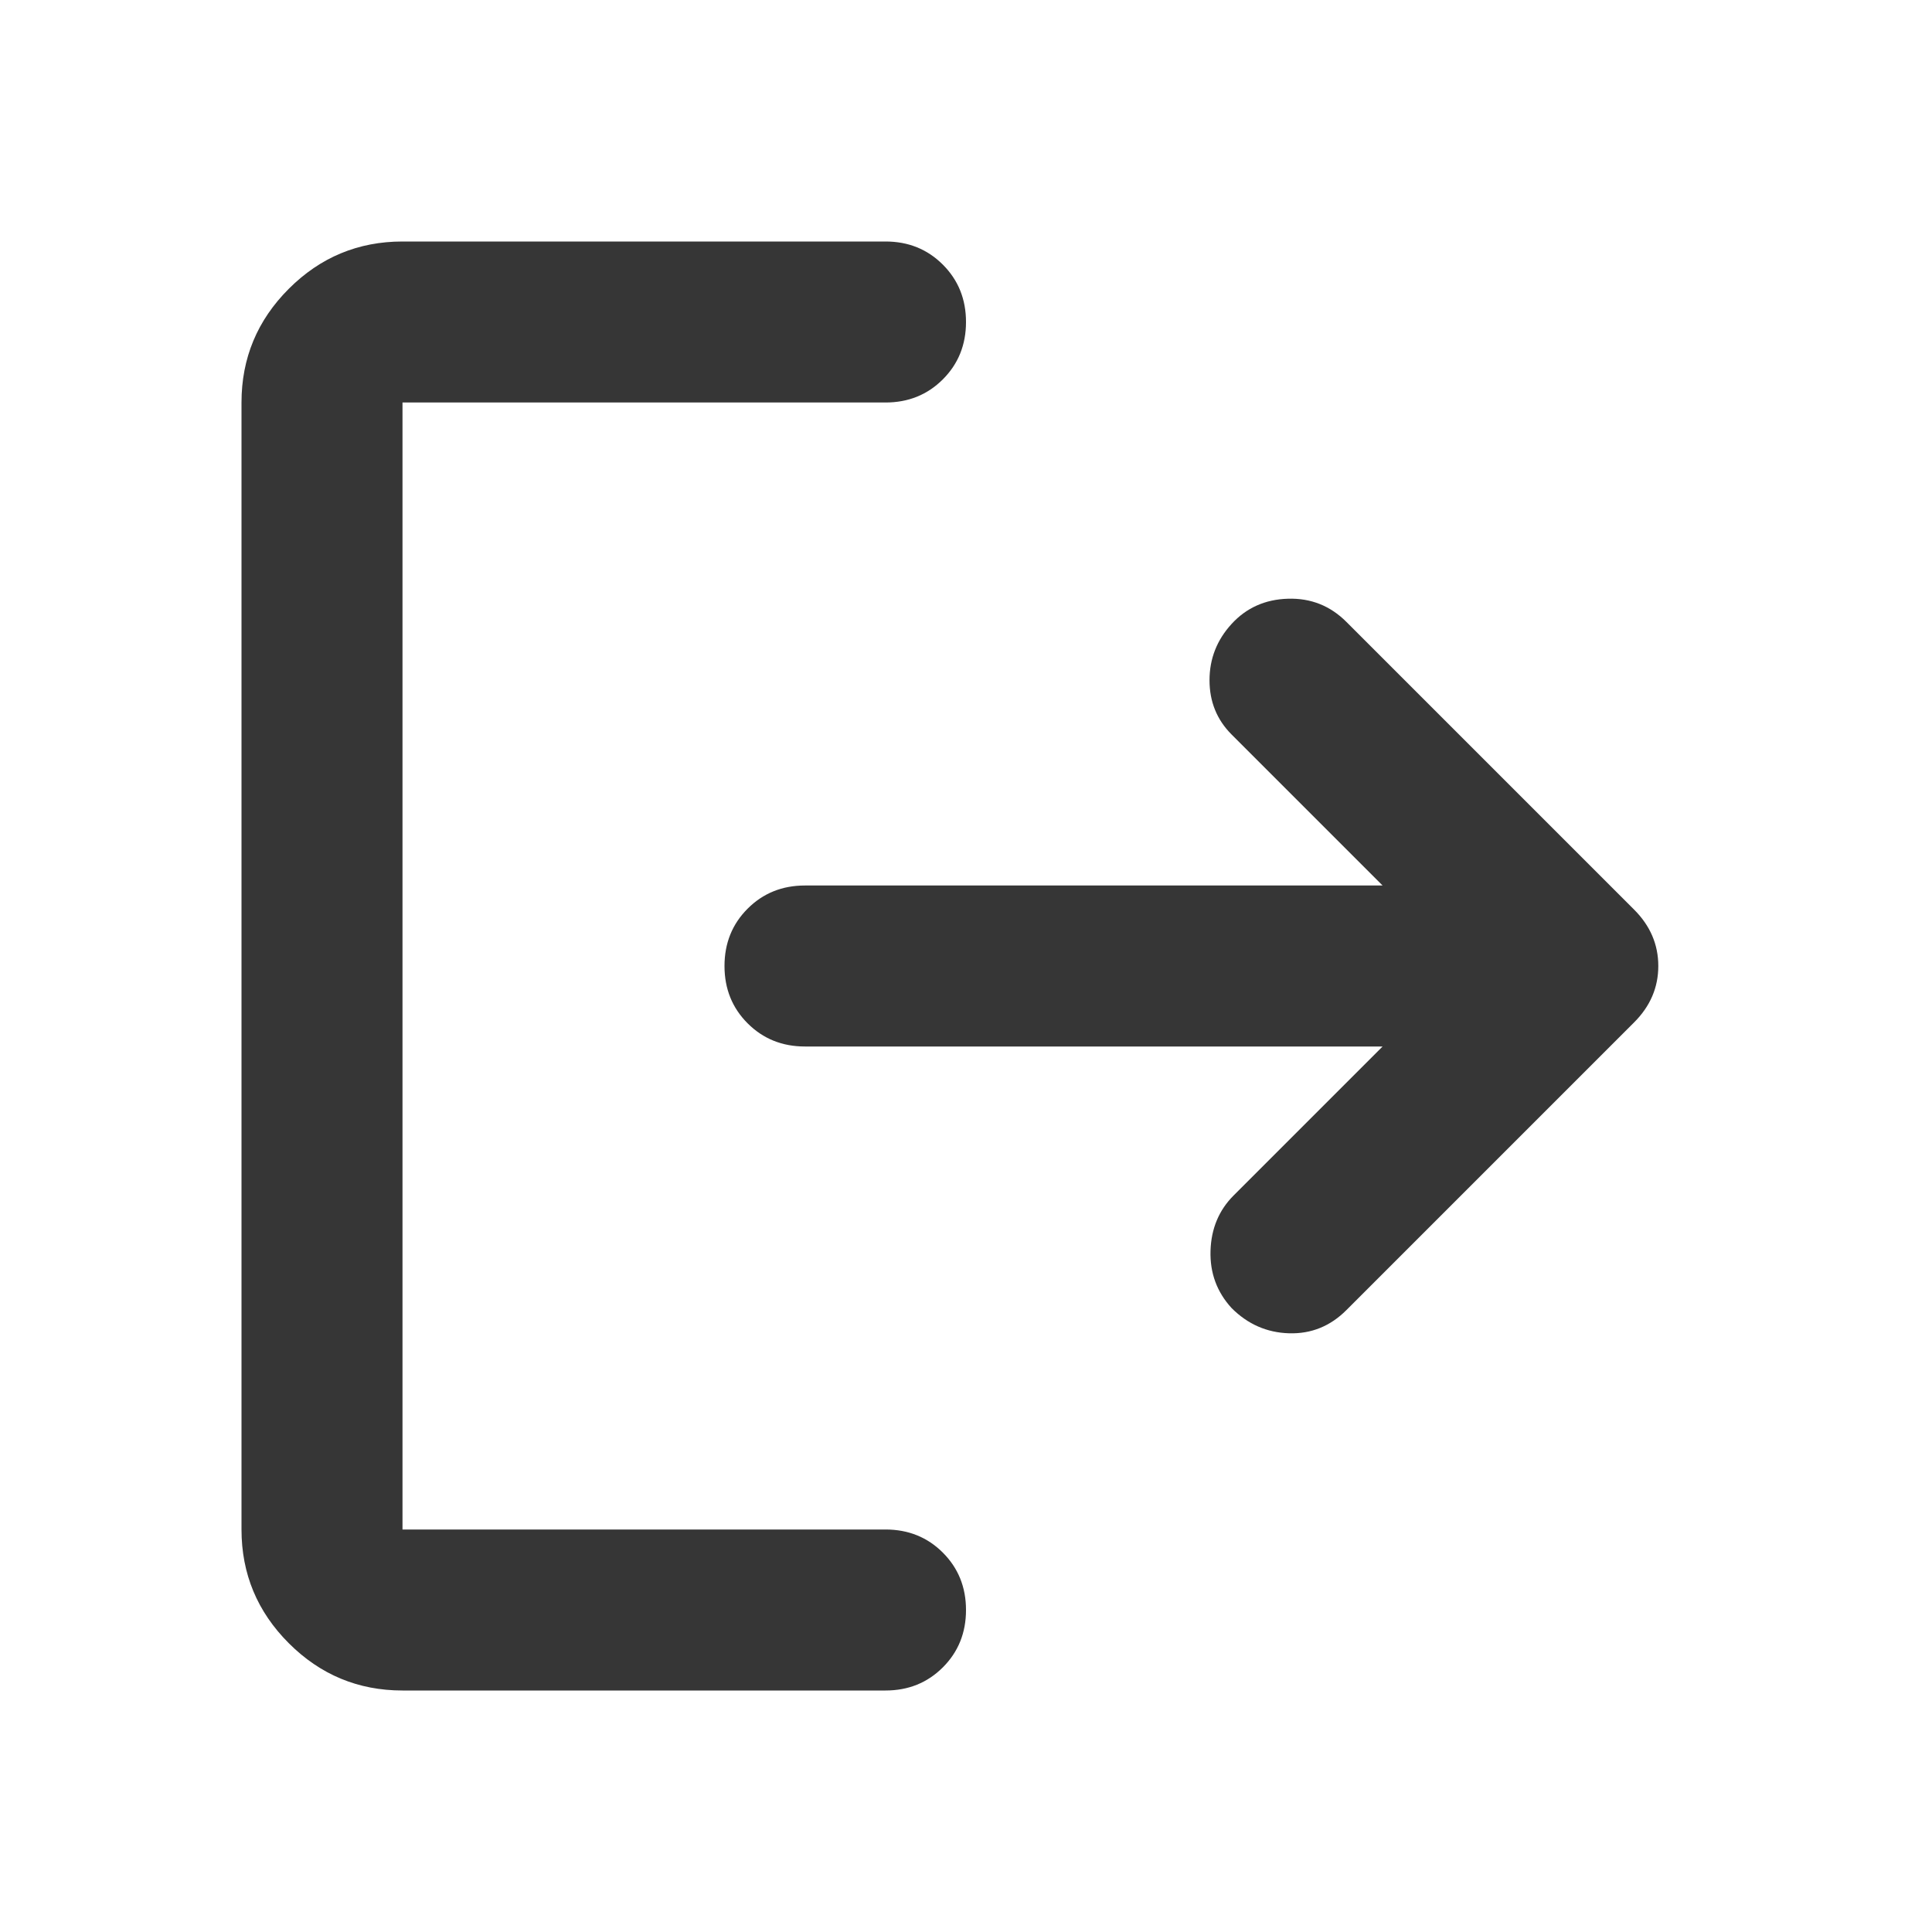
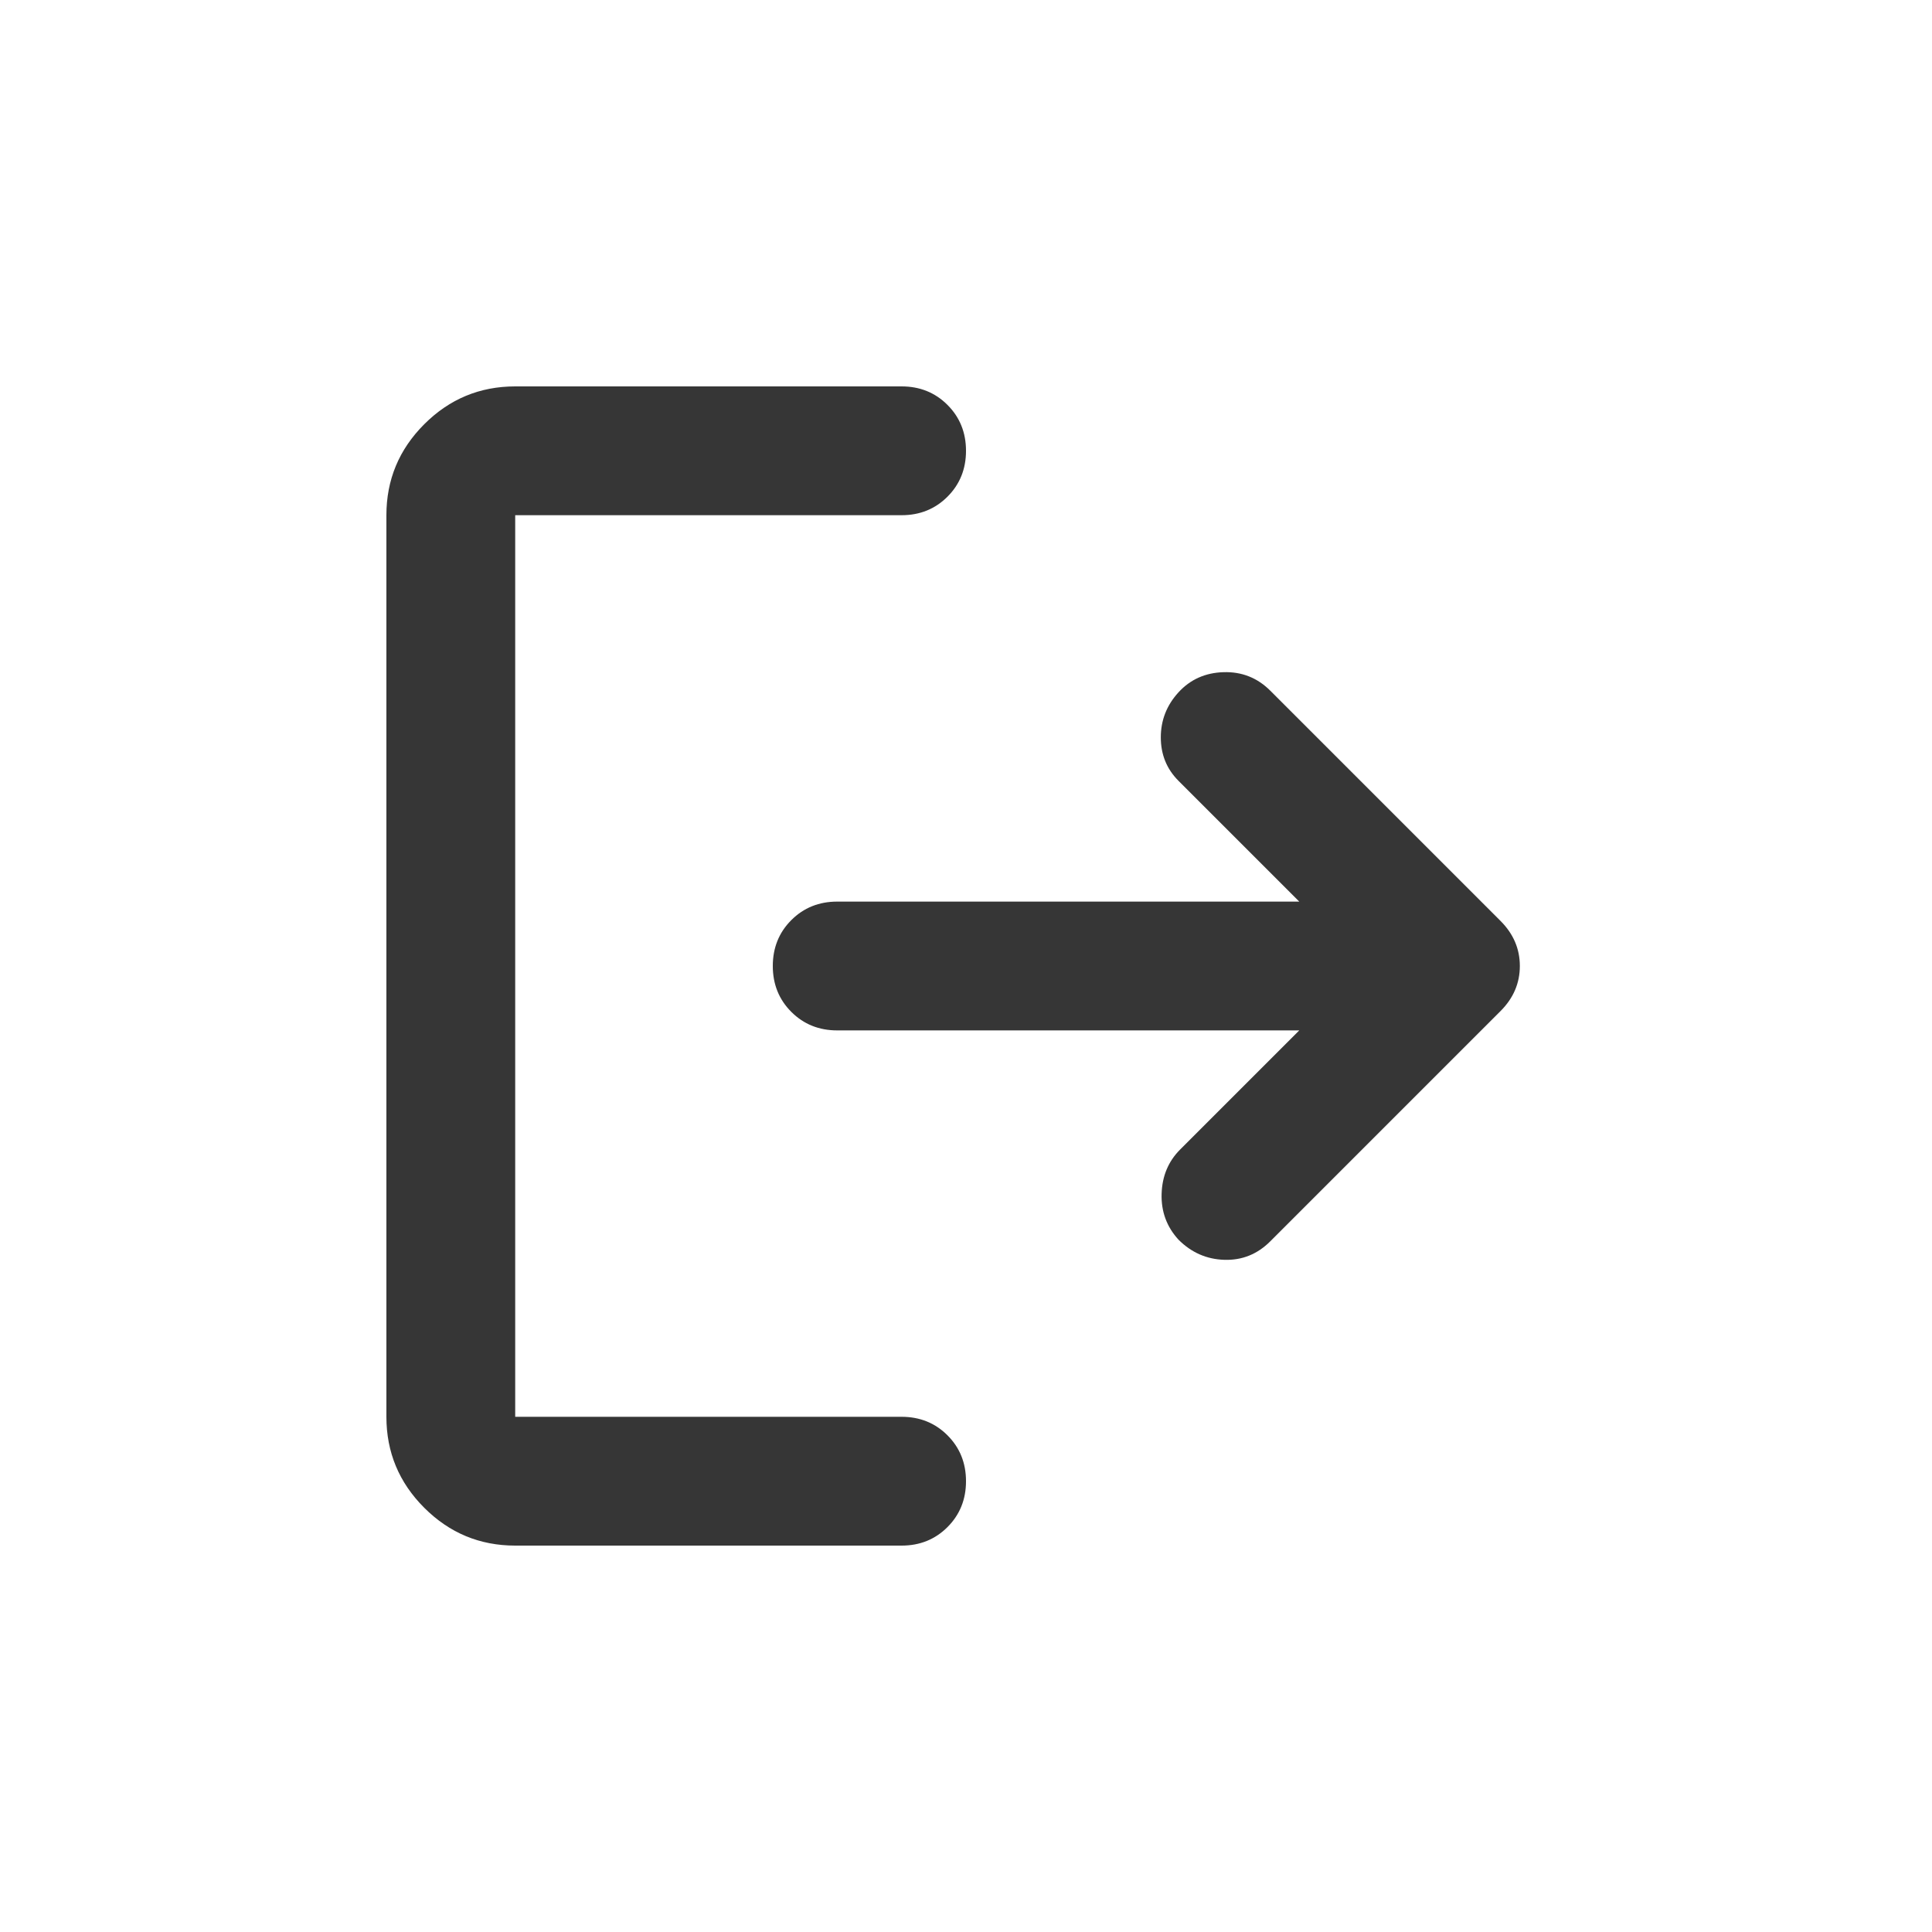
<svg xmlns="http://www.w3.org/2000/svg" width="32" height="32" viewBox="0 -960 960 960">
  <defs>
    <style id="current-color-scheme" type="text/css">.ColorScheme-Text { color:#363636; }.ColorScheme-NegativeText { color:#da4453; }.ColorScheme-NeutralText { color:#f67400; }.ColorScheme-PositiveText { color:#27ae60; }</style>
  </defs>
-   <g class="ColorScheme-Text" fill="currentColor">
+   <g class="ColorScheme-Text" fill="currentColor" transform="translate(480.0 -480.0) scale(0.8) translate(-480.0 480.0)">
    <path d="M200-120q-33 0-56.5-23.5T120-200v-560q0-33 23.5-56.5T200-840h240q17 0 28.5 11.5T480-800q0 17-11.5 28.5T440-760H200v560h240q17 0 28.5 11.5T480-160q0 17-11.5 28.5T440-120H200Zm487-320H400q-17 0-28.5-11.5T360-480q0-17 11.5-28.5T400-520h287l-75-75q-11-11-11-27t11-28q11-12 28-12.5t29 11.5l143 143q12 12 12 28t-12 28L669-309q-12 12-28.5 11.5T612-310q-11-12-10.5-28.5T613-366l74-74Z" />
  </g>
</svg>
